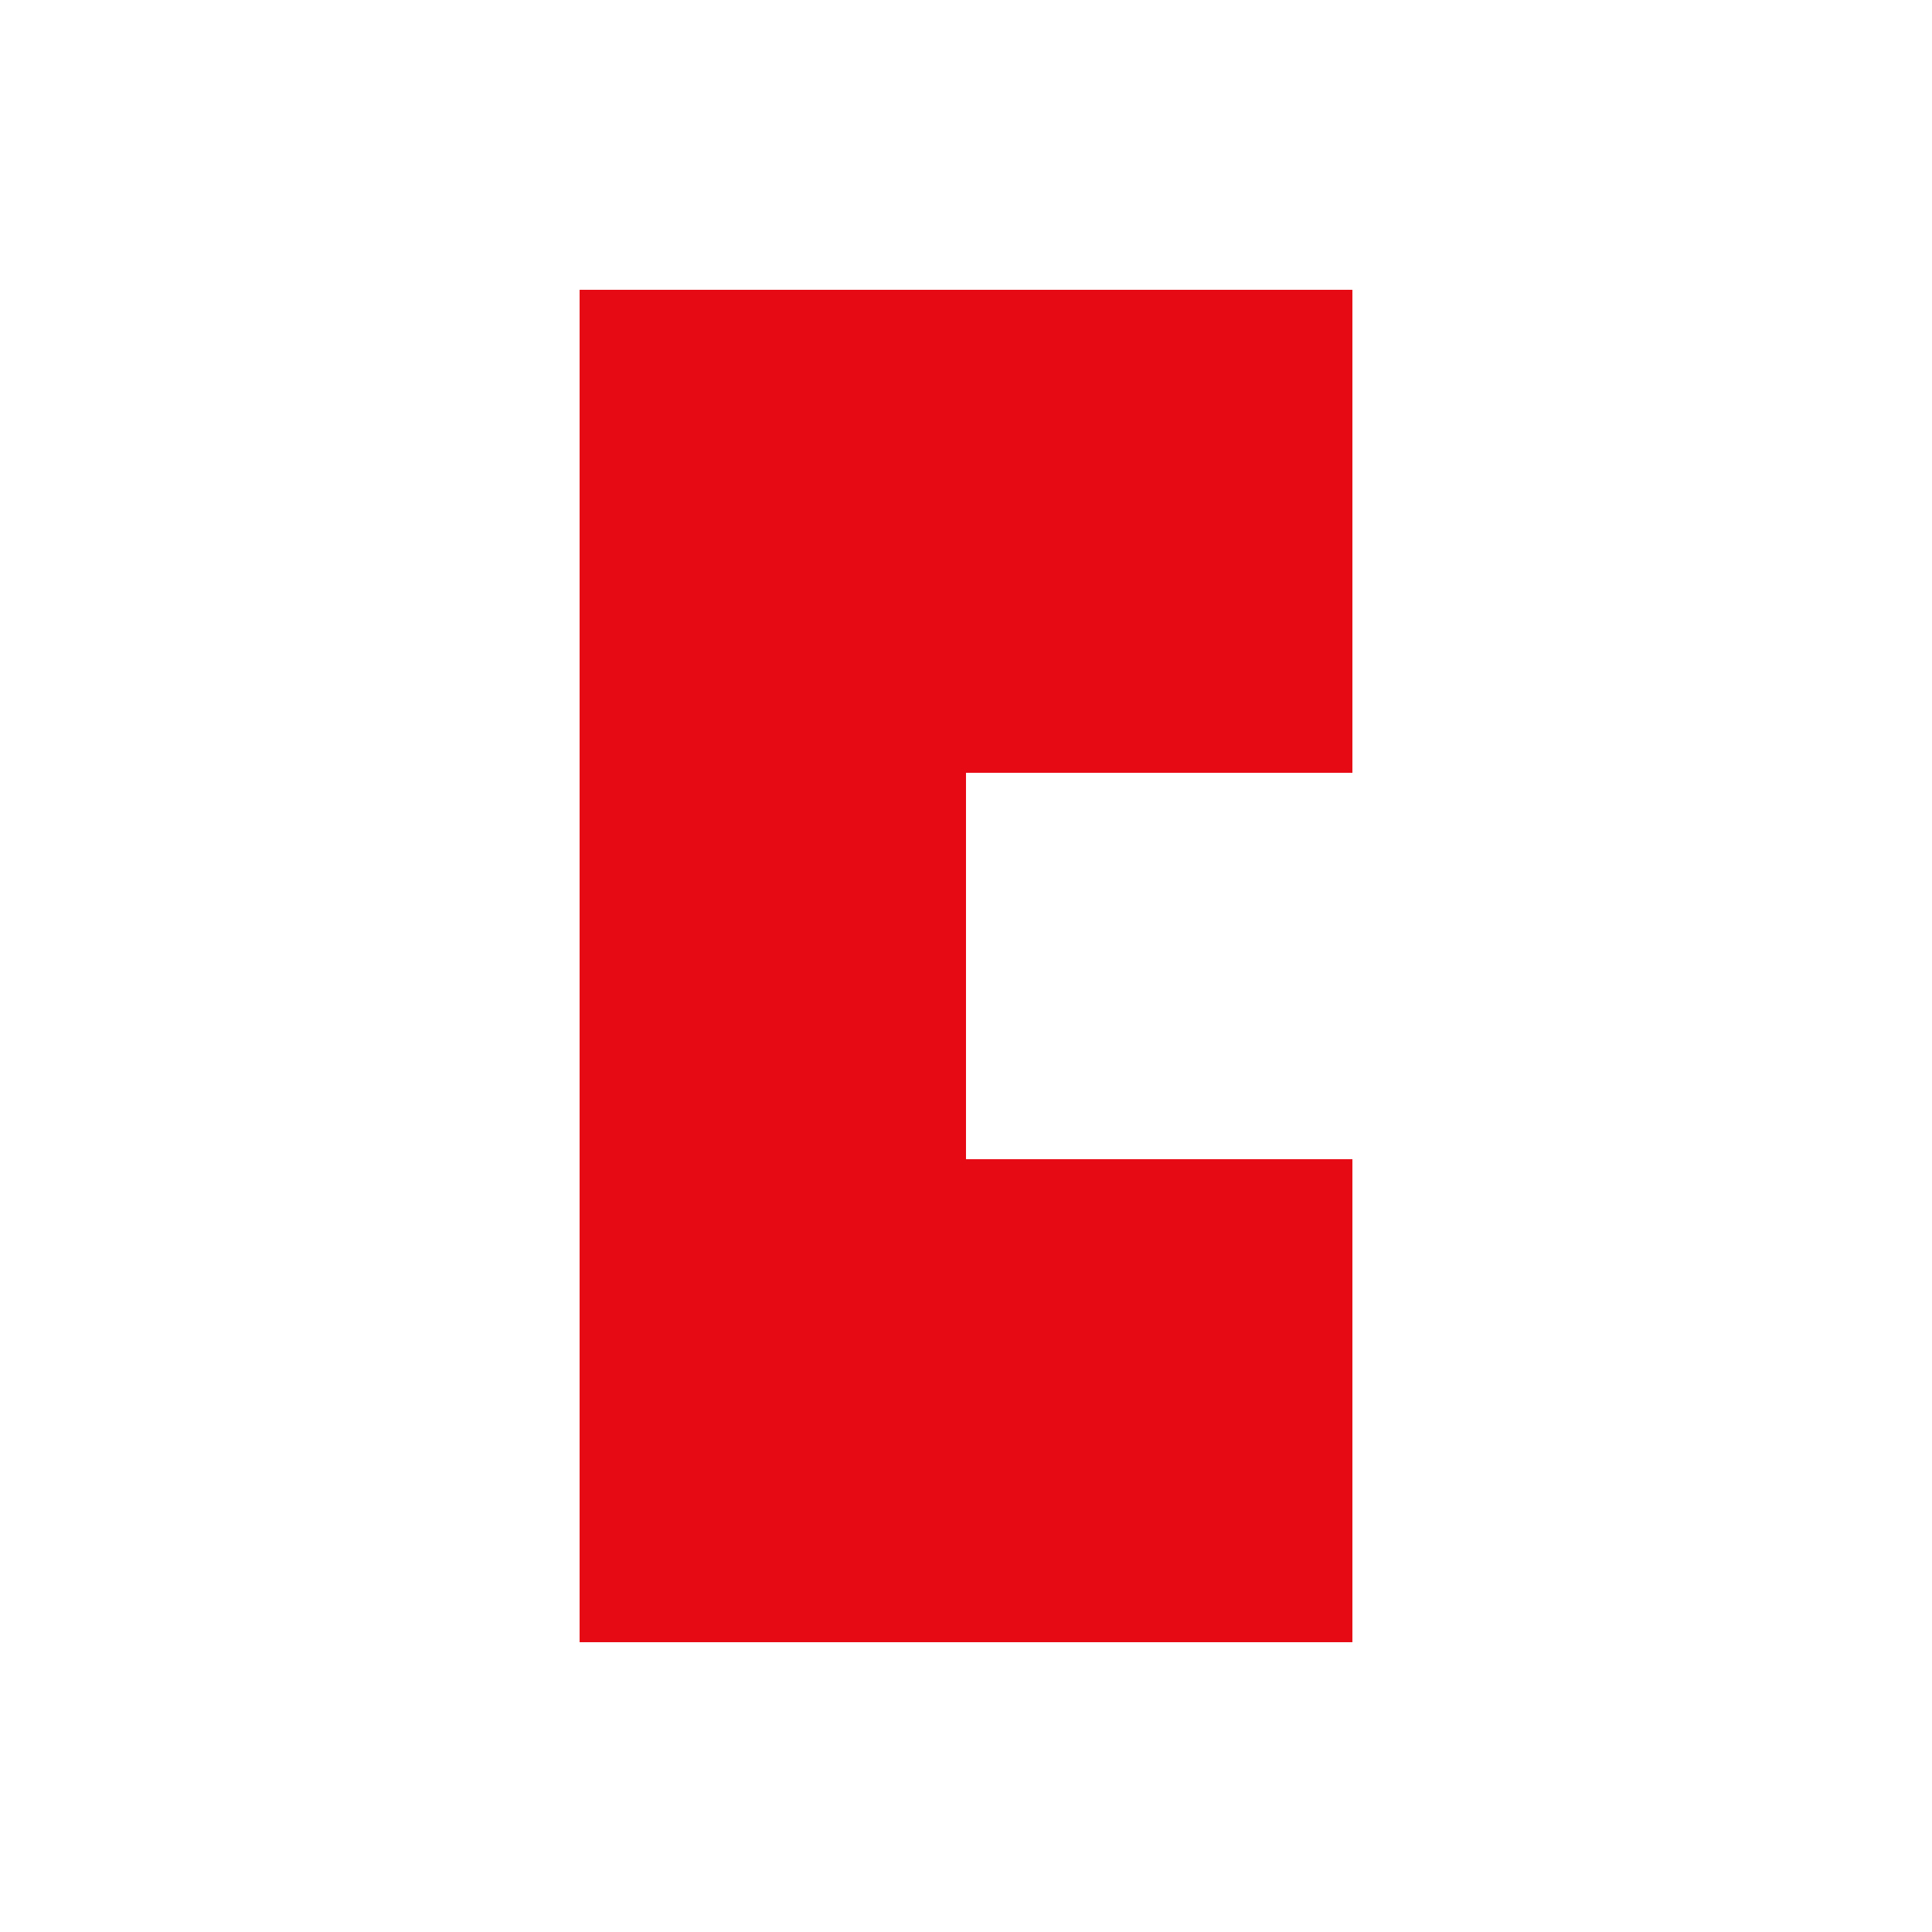
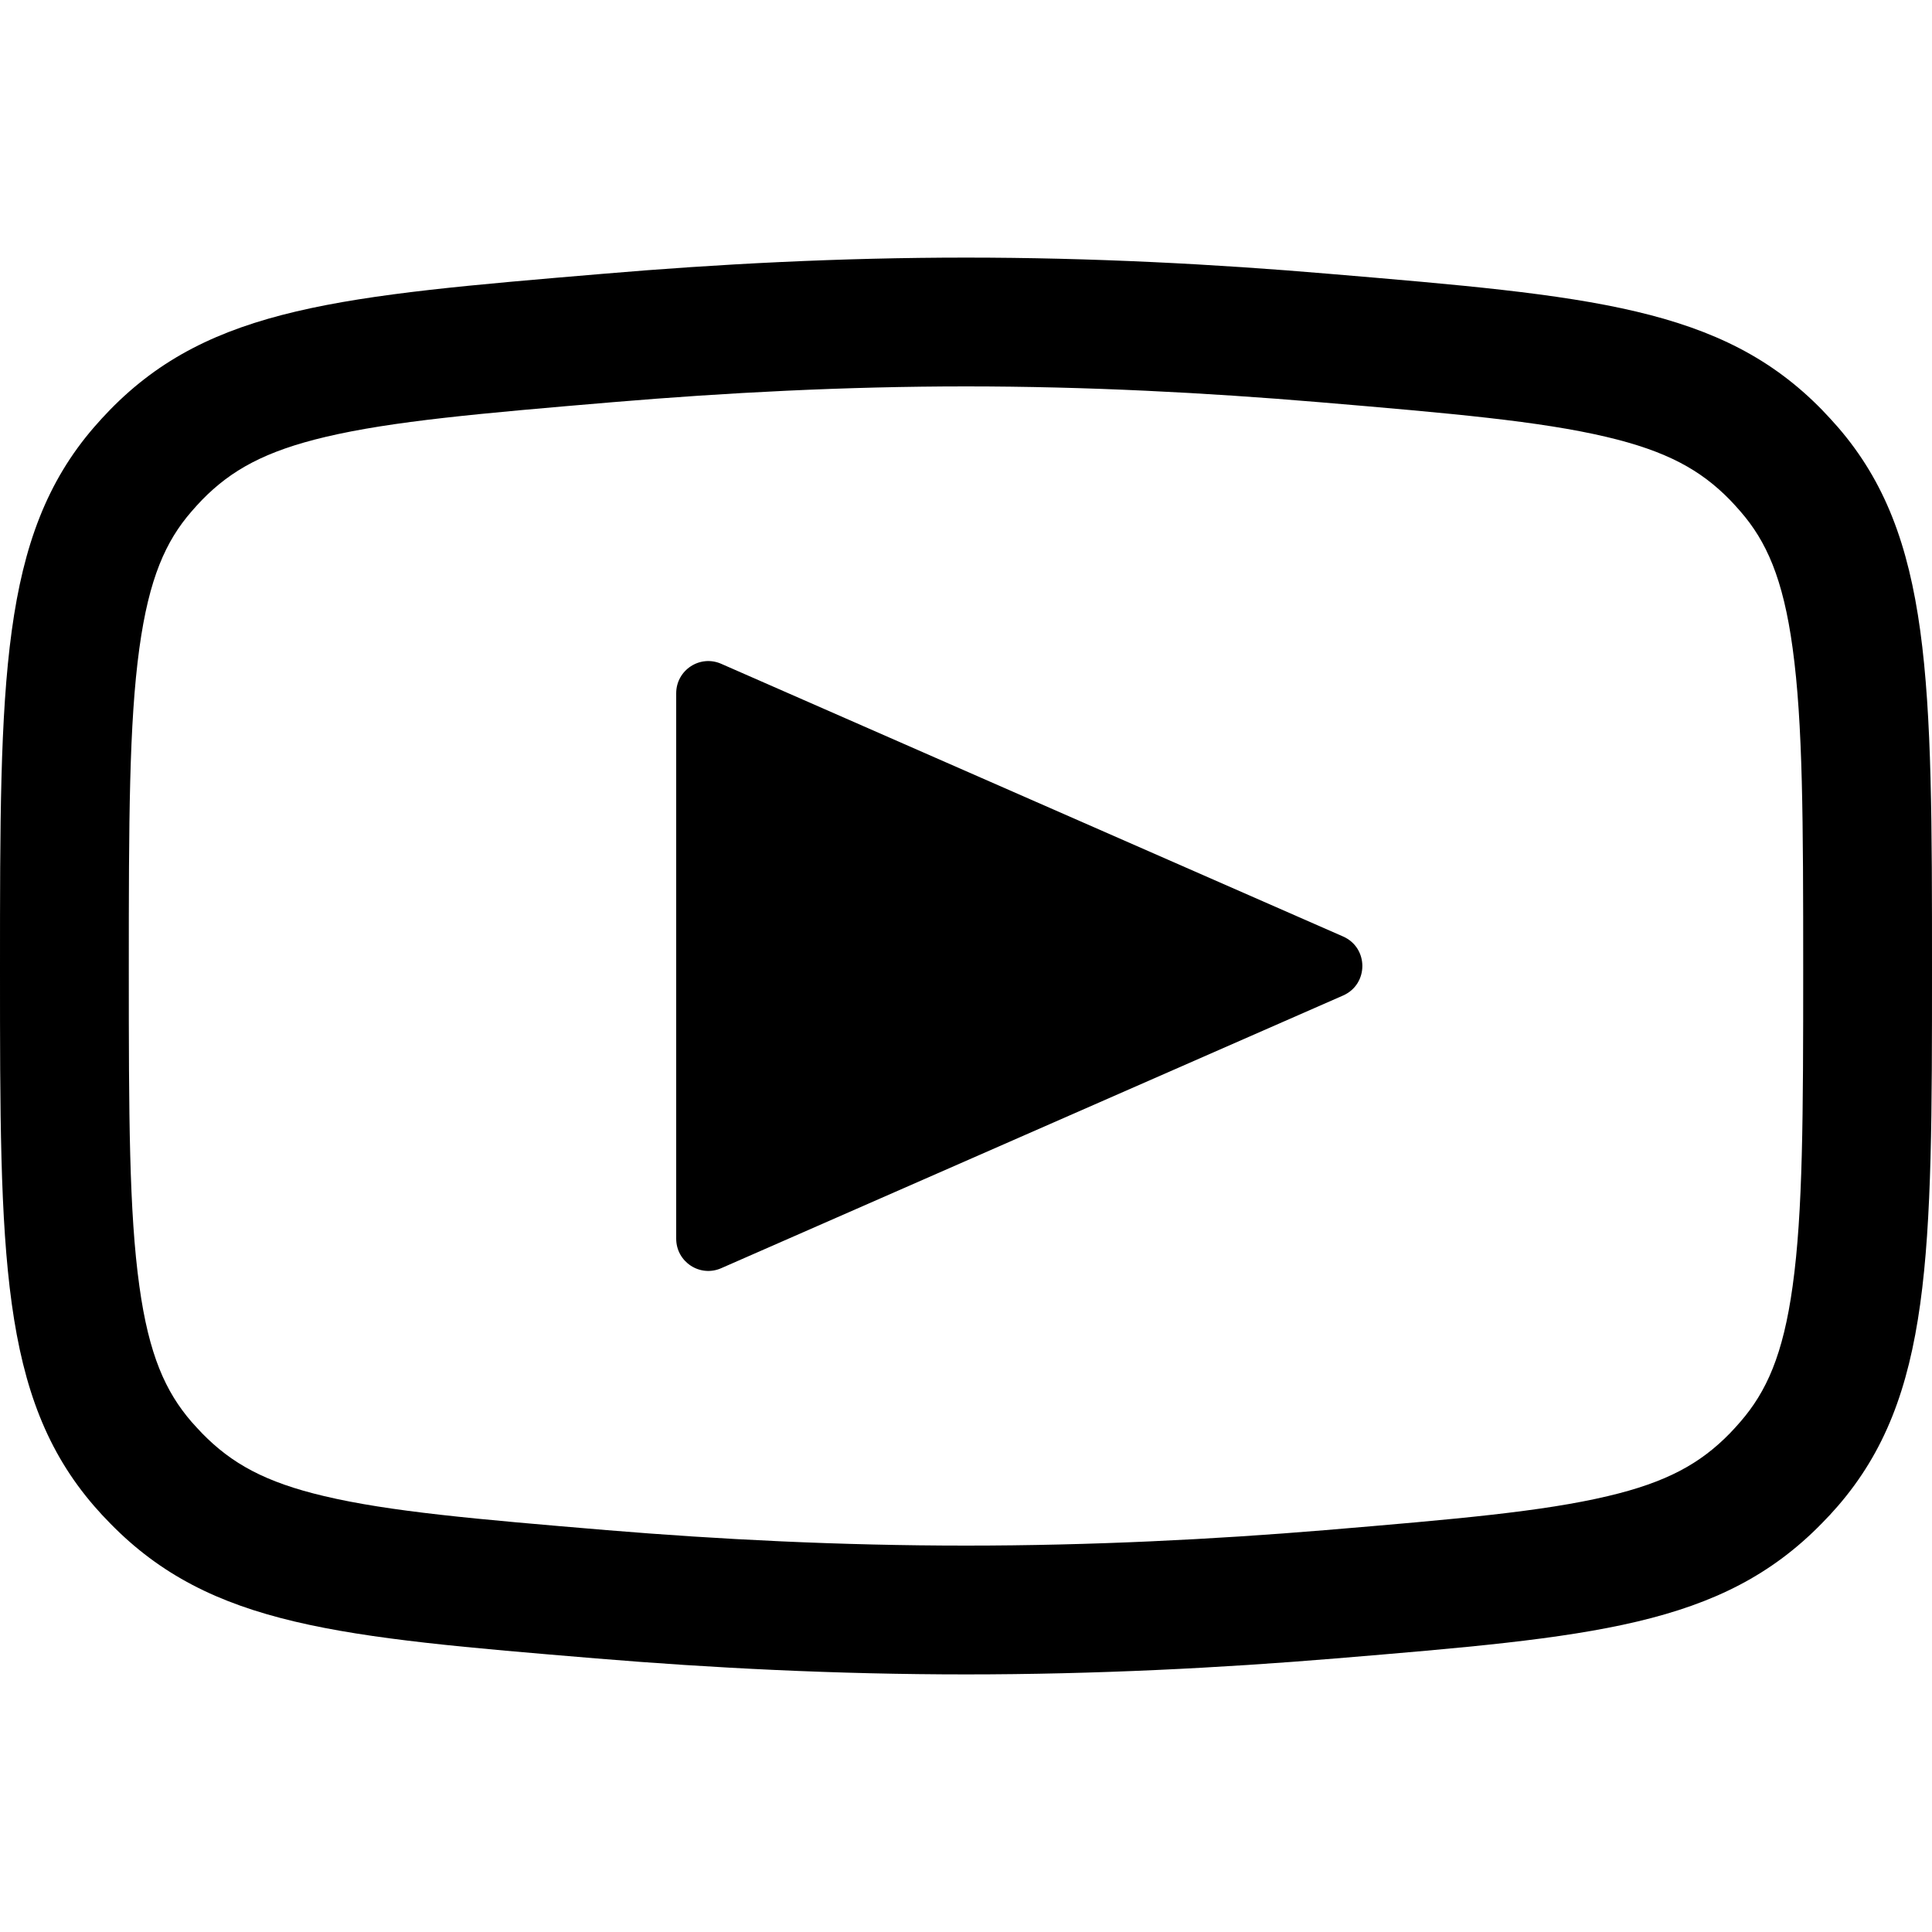
- <svg xmlns="http://www.w3.org/2000/svg" width="100" height="100" viewBox="0 0 100 100">
-   <rect width="100" height="100" fill="transparent" />
-   <path d="M30,15 L70,15 L70,40 L50,40 L50,60 L70,60 L70,85 L30,85 L30,15 Z" fill="#e60a15" />
+ <svg xmlns="http://www.w3.org/2000/svg" width="15" height="15" viewBox="0 0 15 15" fill="none">
+   <path fill-rule="evenodd" clip-rule="evenodd" d="M4.764 3.122C5.632 3.049 6.561 3 7.5 3C8.439 3 9.368 3.049 10.236 3.122C11.28 3.21 11.955 3.27 12.472 3.392C12.943 3.503 13.205 3.65 13.431 3.881C13.455 3.906 13.49 3.944 13.513 3.971C13.713 4.201 13.844 4.489 13.918 5.033C13.998 5.616 14 6.376 14 7.525C14 8.66 13.998 9.41 13.918 9.985C13.844 10.521 13.714 10.806 13.512 11.039C13.49 11.065 13.454 11.104 13.43 11.129C13.201 11.363 12.941 11.508 12.482 11.616C11.975 11.736 11.314 11.794 10.288 11.88C9.419 11.952 8.476 12 7.5 12C6.524 12 5.581 11.952 4.712 11.88C3.686 11.794 3.025 11.736 2.518 11.616C2.059 11.508 1.799 11.363 1.57 11.129C1.546 11.104 1.51 11.065 1.487 11.039C1.286 10.806 1.156 10.521 1.082 9.985C1.002 9.41 1 8.66 1 7.525C1 6.376 1.002 5.616 1.082 5.033C1.157 4.489 1.287 4.201 1.487 3.971C1.51 3.944 1.545 3.906 1.569 3.881C1.795 3.65 2.058 3.503 2.528 3.392C3.045 3.27 3.72 3.21 4.764 3.122ZM0 7.525C0 5.283 0 4.162 0.73 3.317C0.766 3.275 0.815 3.222 0.854 3.182C1.634 2.383 2.65 2.297 4.68 2.126C5.569 2.05 6.527 2 7.5 2C8.473 2 9.431 2.05 10.32 2.126C12.35 2.297 13.366 2.383 14.146 3.182C14.185 3.222 14.233 3.275 14.27 3.317C15 4.162 15 5.283 15 7.525C15 9.74 15 10.848 14.269 11.693C14.233 11.735 14.183 11.789 14.144 11.828C13.363 12.627 12.366 12.71 10.371 12.876C9.48 12.95 8.508 13 7.5 13C6.492 13 5.52 12.95 4.629 12.876C2.634 12.71 1.637 12.627 0.856 11.828C0.817 11.789 0.767 11.735 0.731 11.693C0 10.848 0 9.74 0 7.525ZM5.25 5.383C5.25 5.202 5.435 5.081 5.6 5.154L10.428 7.271C10.627 7.359 10.627 7.641 10.428 7.729L5.6 9.846C5.435 9.919 5.25 9.798 5.25 9.617V5.383Z" fill="currentColor" />
</svg>
